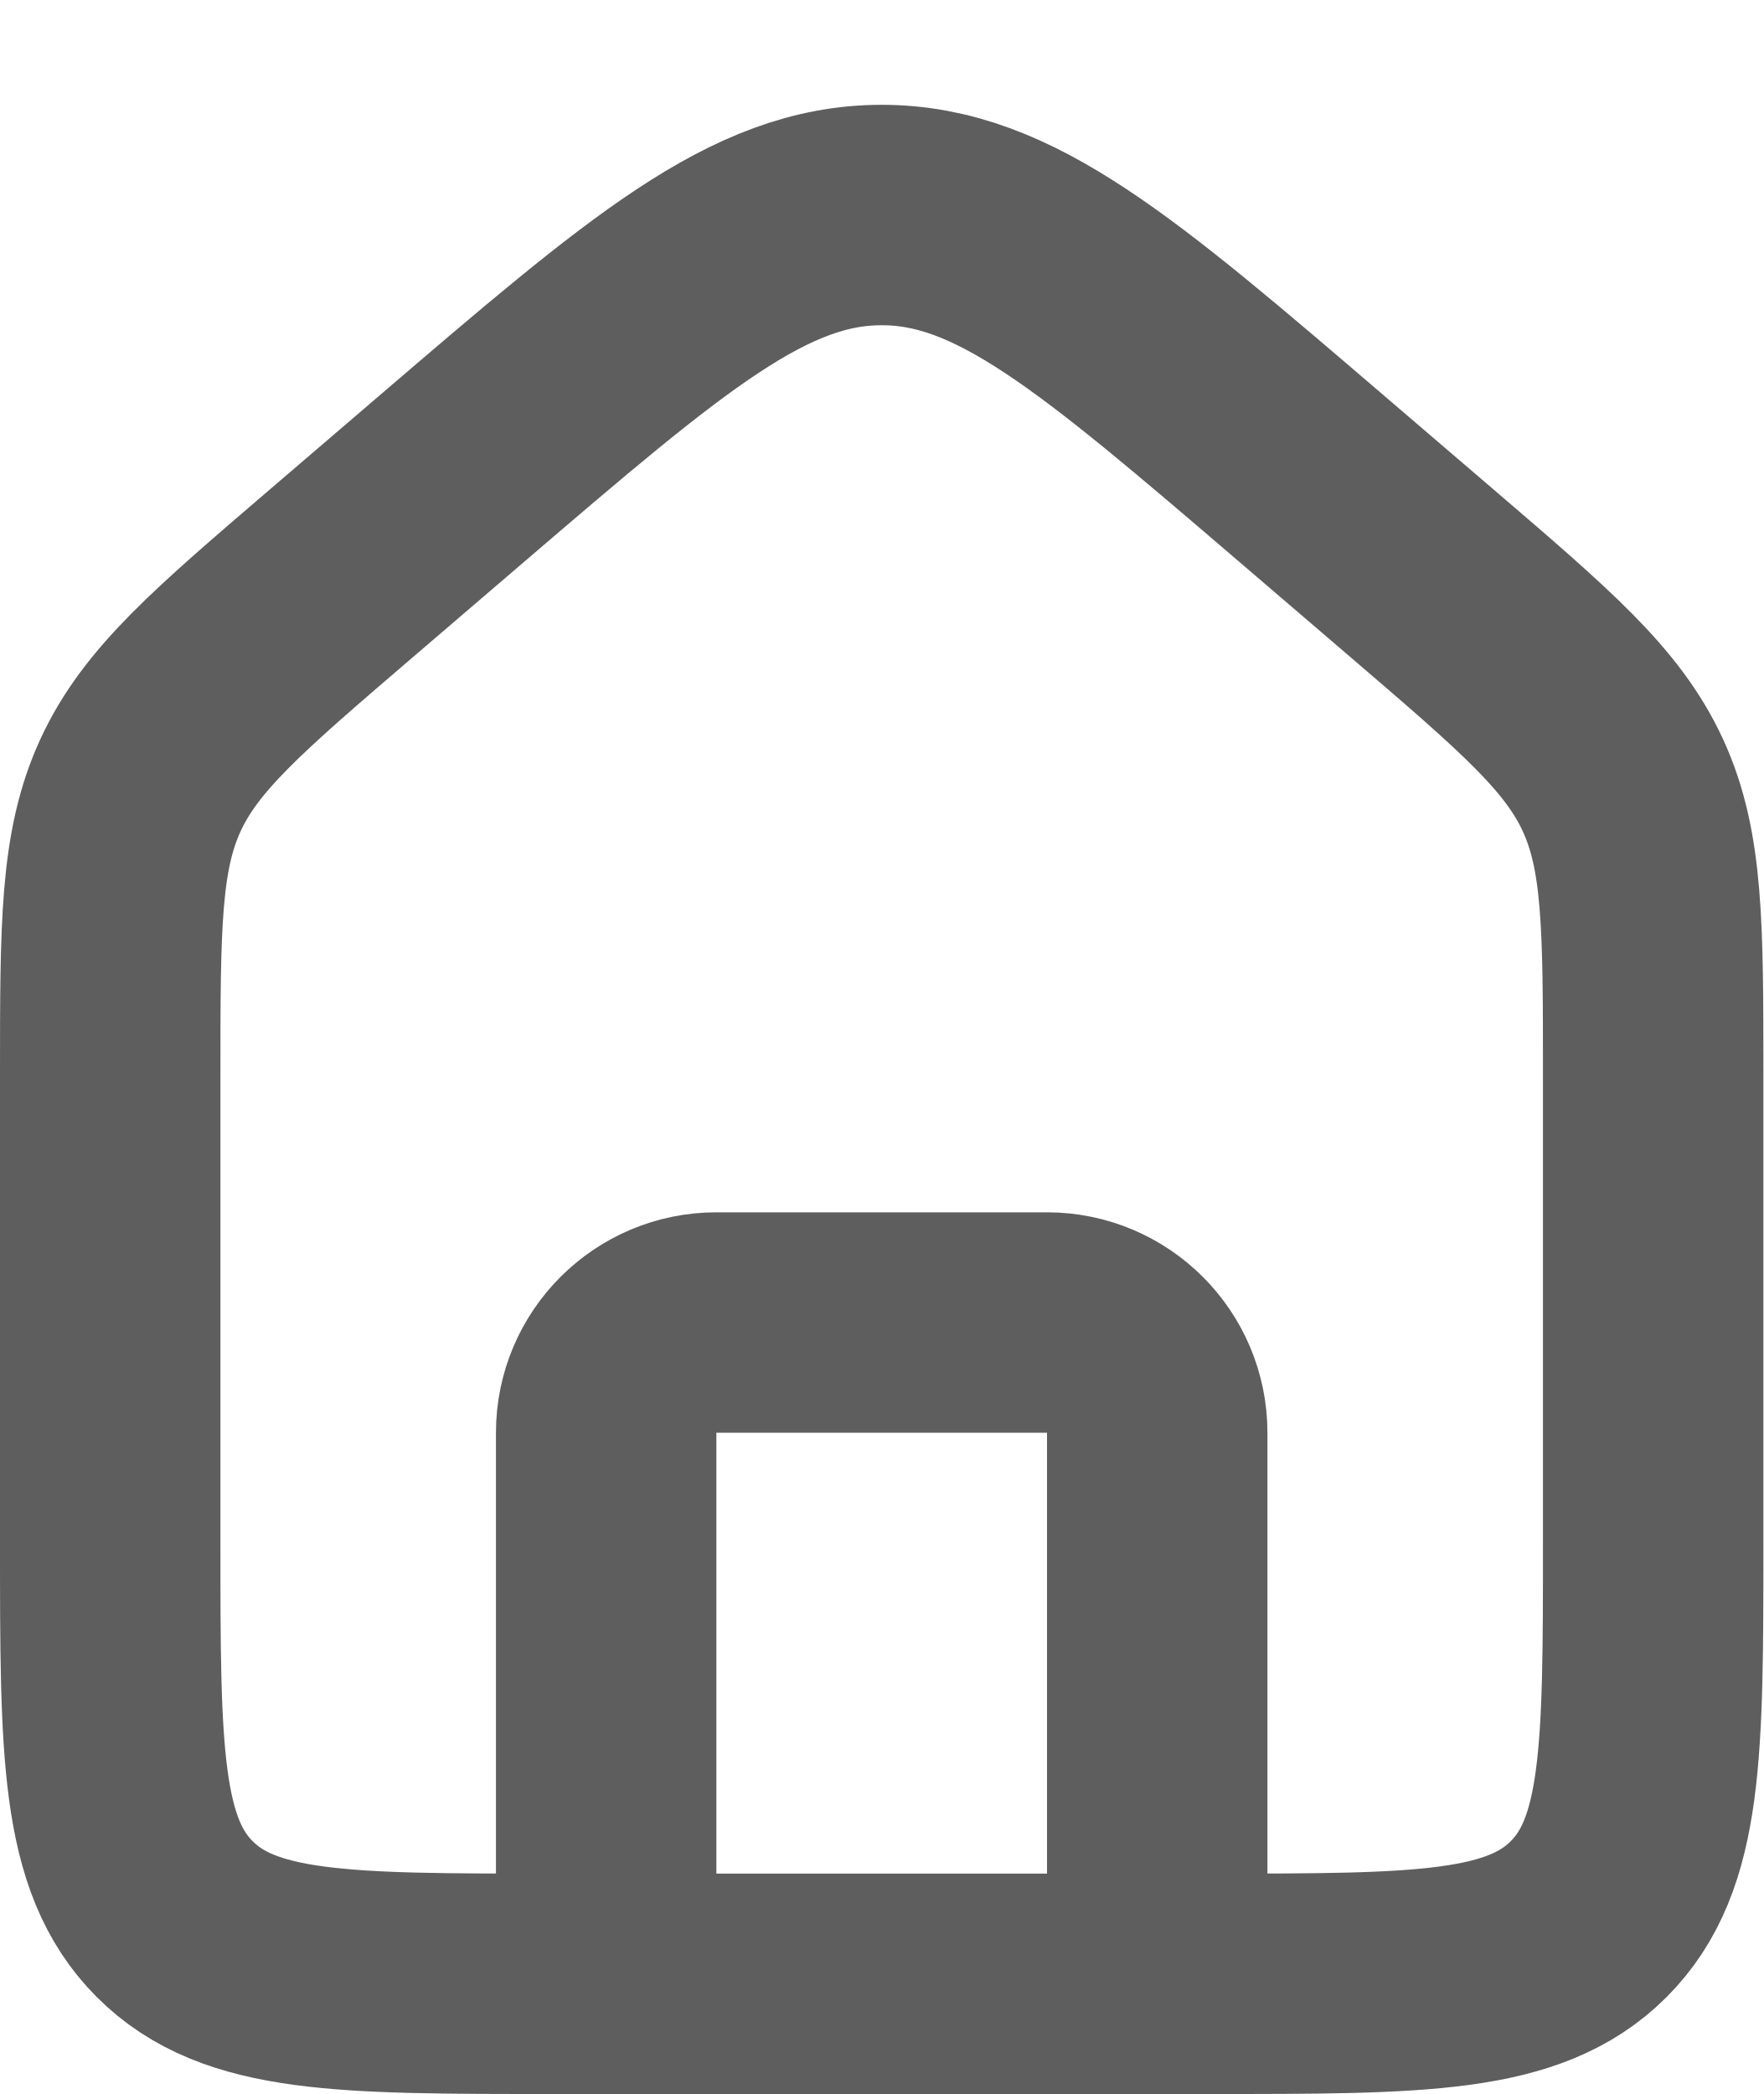
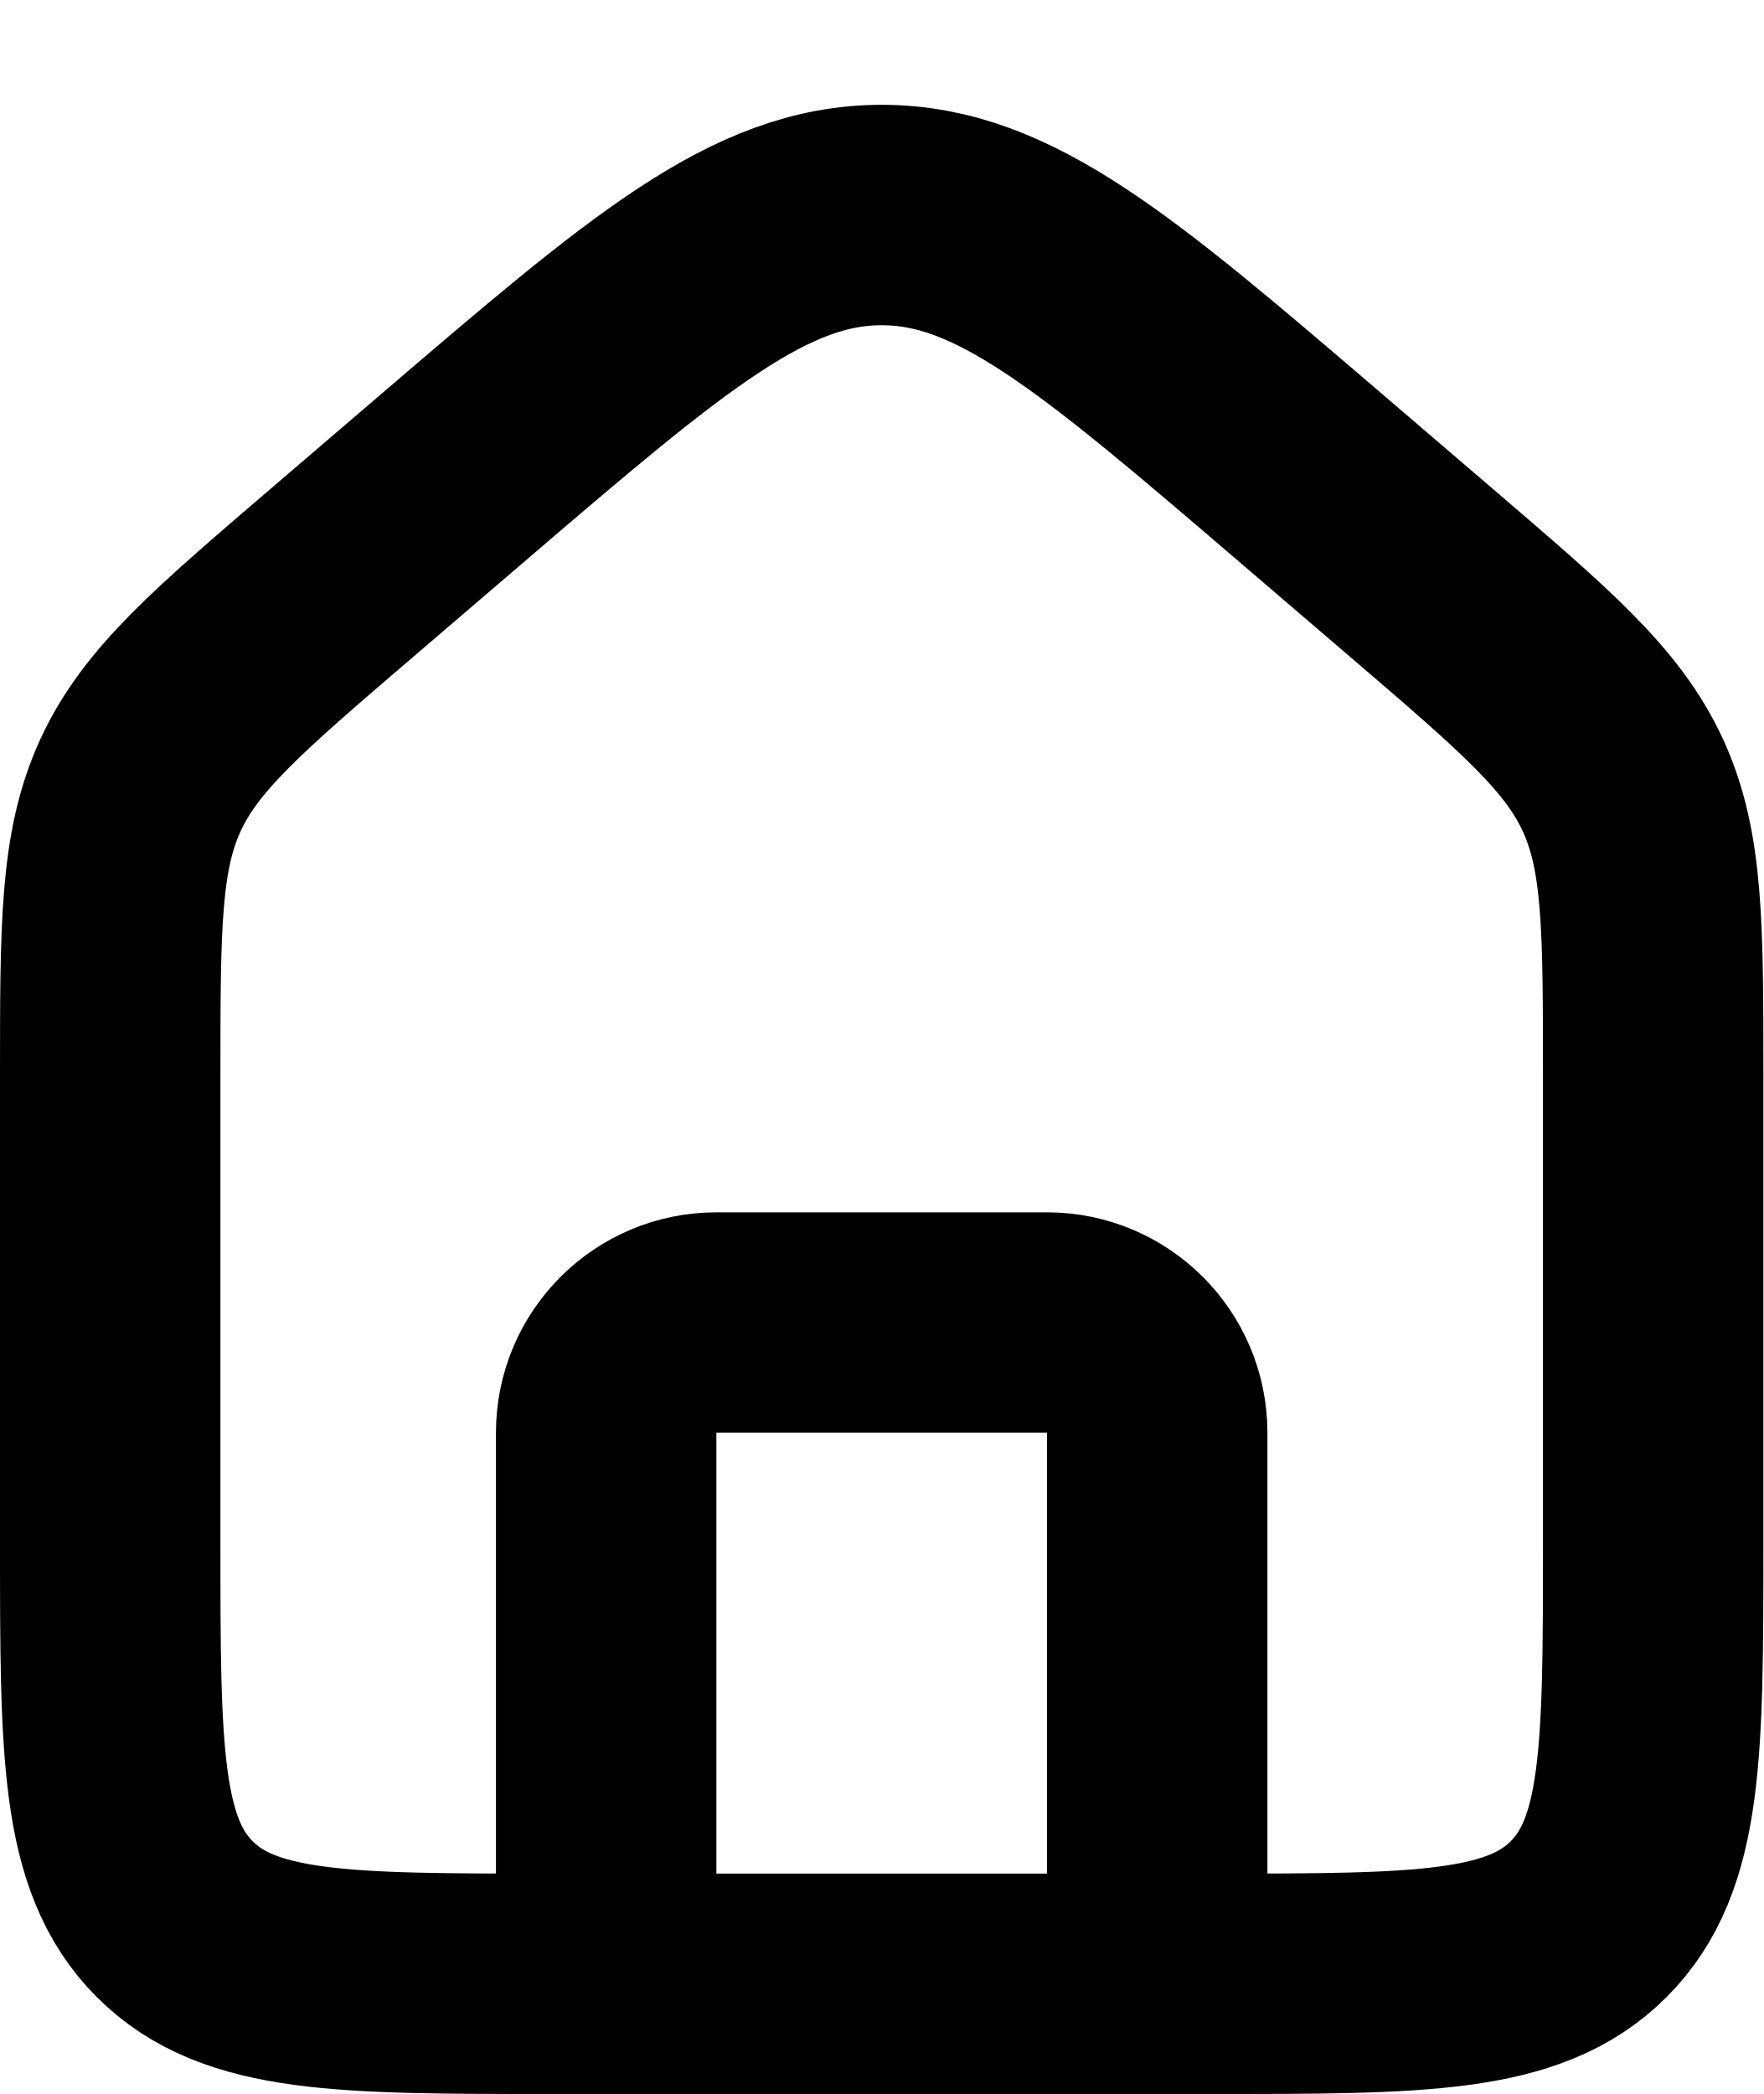
<svg xmlns="http://www.w3.org/2000/svg" width="16" height="19" viewBox="0 0 16 19" fill="none">
-   <path d="M1 9.76C1 8.402 1 7.723 1.274 7.126C1.549 6.529 2.064 6.088 3.095 5.204L4.095 4.347C5.959 2.75 6.89 1.951 8 1.951C9.11 1.951 10.041 2.75 11.905 4.347L12.905 5.204C13.936 6.088 14.451 6.529 14.726 7.126C15 7.723 15 8.402 15 9.76V14C15 15.886 15 16.828 14.414 17.414C13.828 18 12.886 18 11 18H5C3.114 18 2.172 18 1.586 17.414C1 16.828 1 15.886 1 14V9.76Z" stroke="#5E5E5E" stroke-width="2" />
-   <path d="M10.5 18V13C10.5 12.448 10.052 12 9.5 12H6.5C5.948 12 5.5 12.448 5.5 13V18" stroke="#5E5E5E" stroke-width="2" stroke-linecap="round" stroke-linejoin="round" />
+   <path d="M1 9.76C1 8.402 1 7.723 1.274 7.126C1.549 6.529 2.064 6.088 3.095 5.204L4.095 4.347C5.959 2.75 6.89 1.951 8 1.951C9.11 1.951 10.041 2.75 11.905 4.347L12.905 5.204C13.936 6.088 14.451 6.529 14.726 7.126C15 7.723 15 8.402 15 9.76V14C15 15.886 15 16.828 14.414 17.414C13.828 18 12.886 18 11 18H5C3.114 18 2.172 18 1.586 17.414C1 16.828 1 15.886 1 14V9.76Z" stroke="currentColor" stroke-width="2" />
+   <path d="M10.5 18V13C10.5 12.448 10.052 12 9.5 12H6.5C5.948 12 5.5 12.448 5.5 13V18" stroke="currentColor" stroke-width="2" stroke-linecap="round" stroke-linejoin="round" />
</svg>
